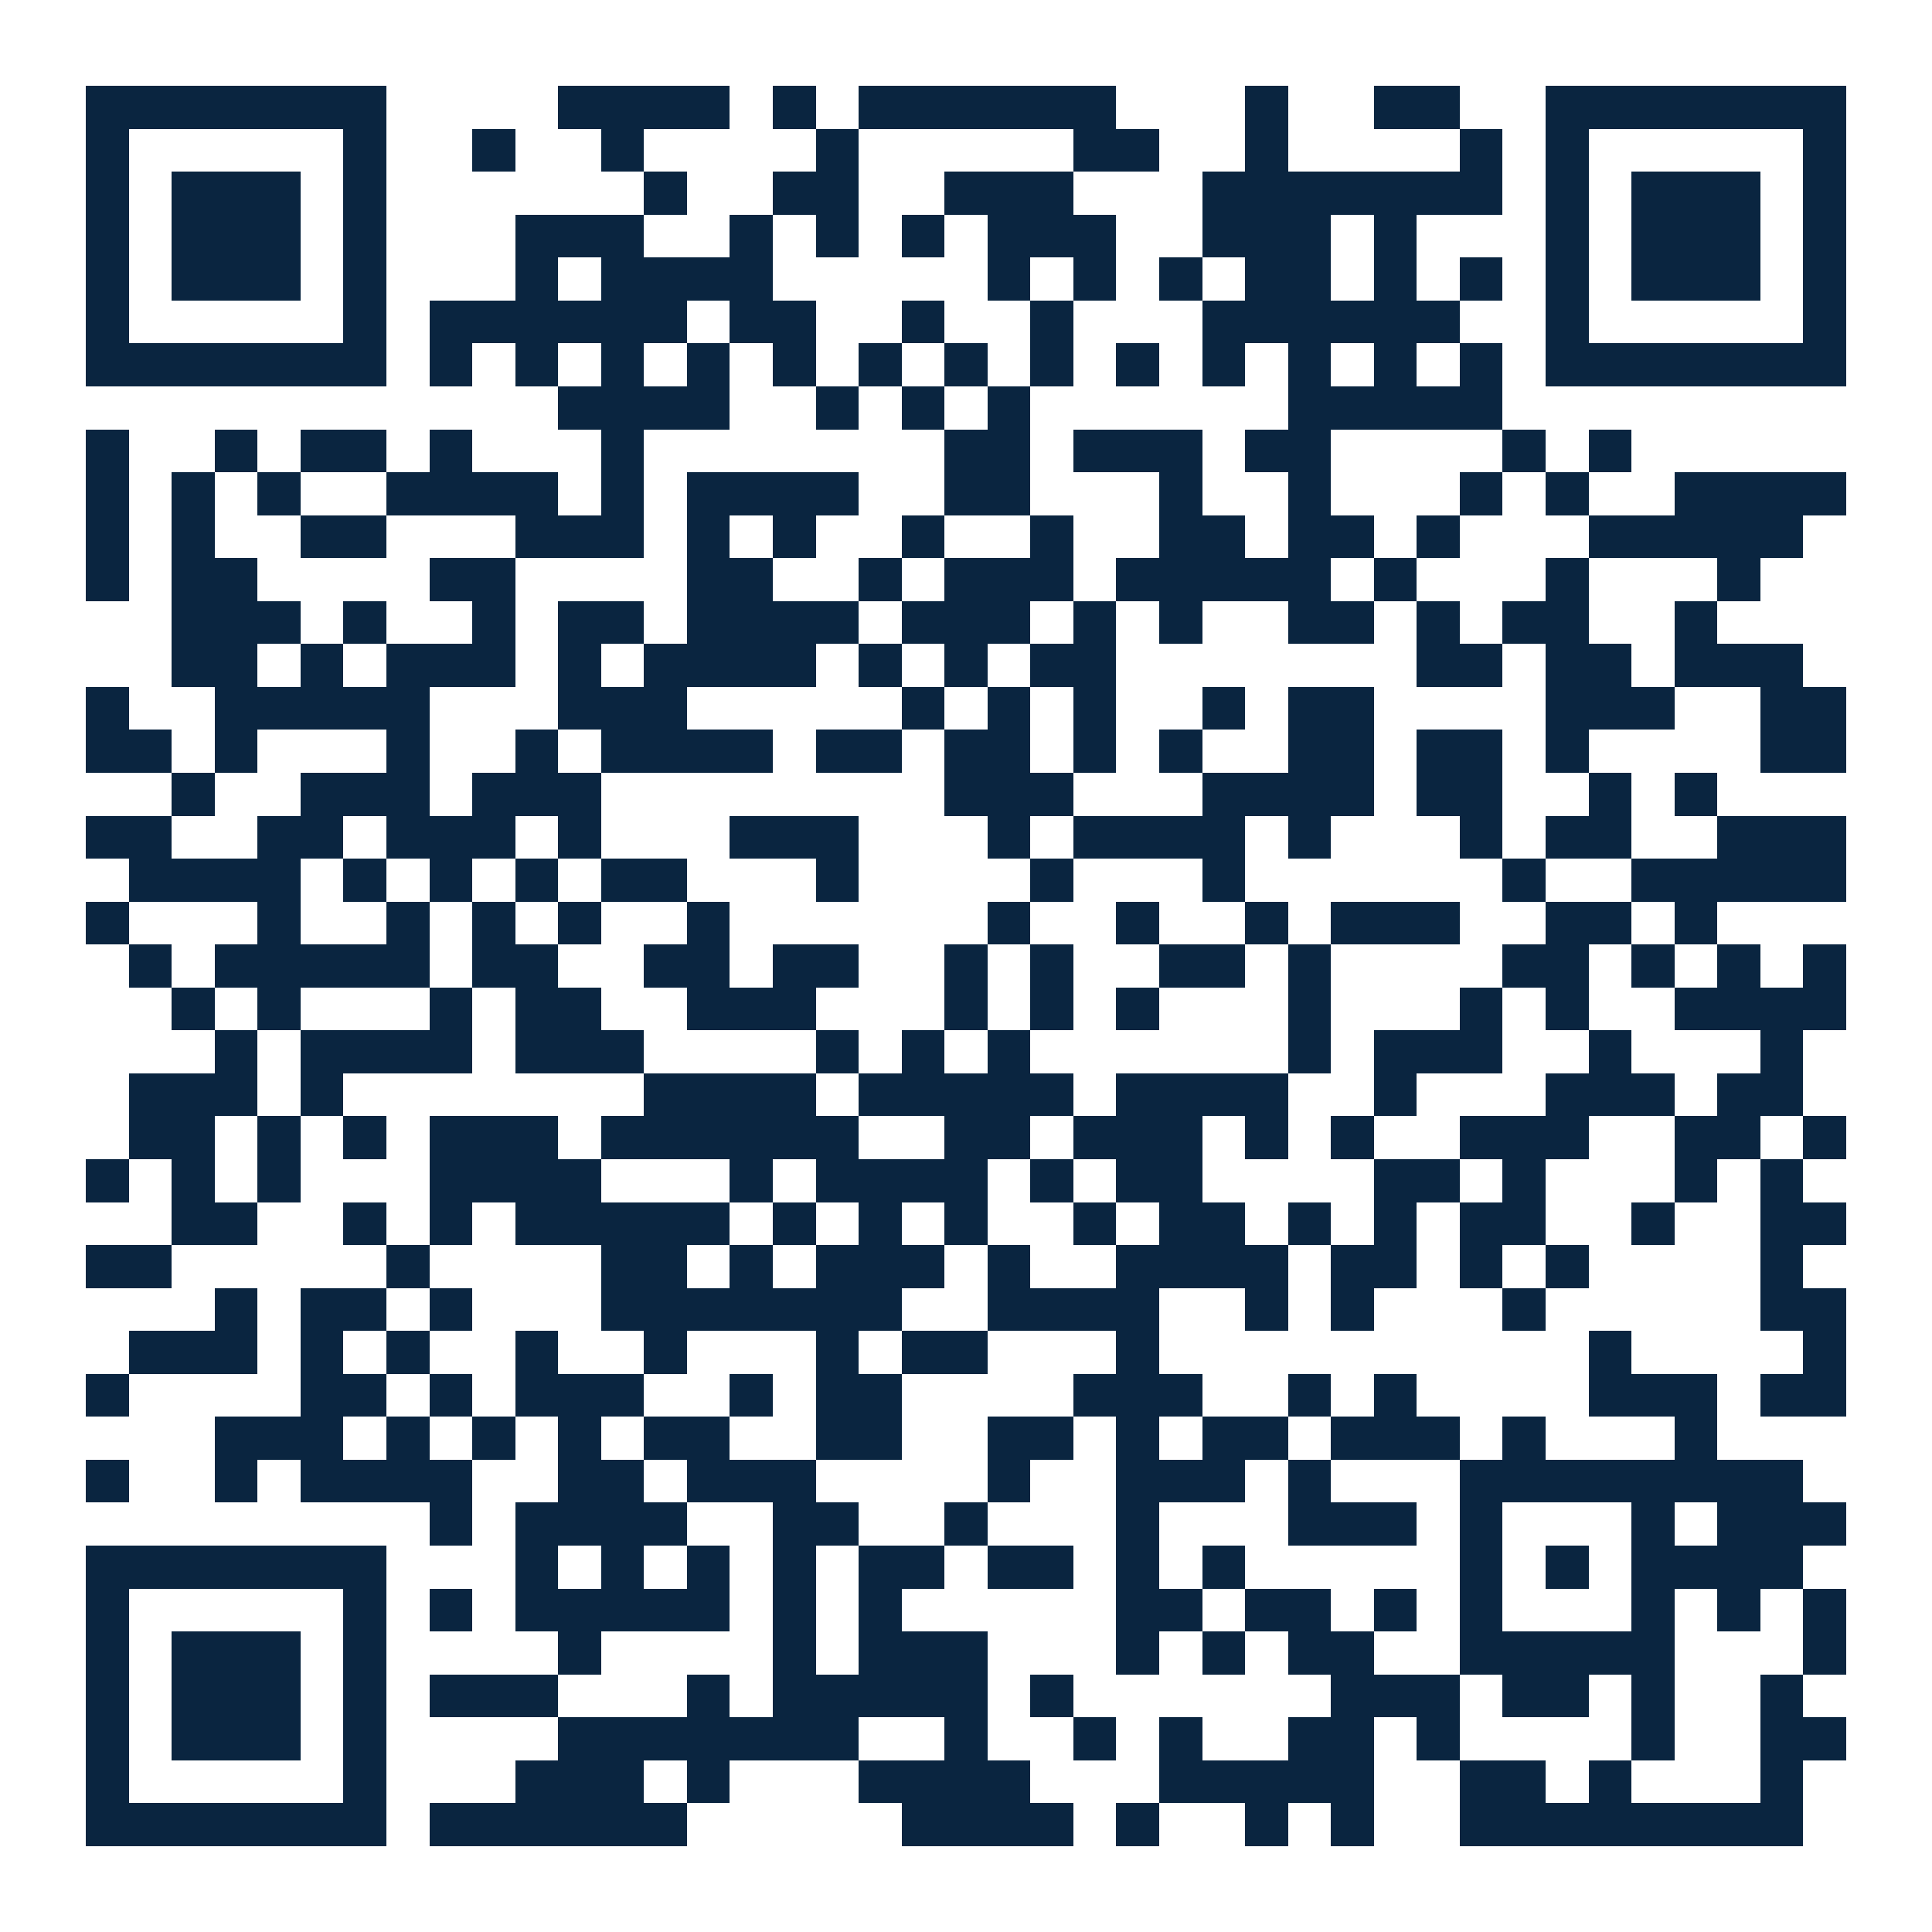
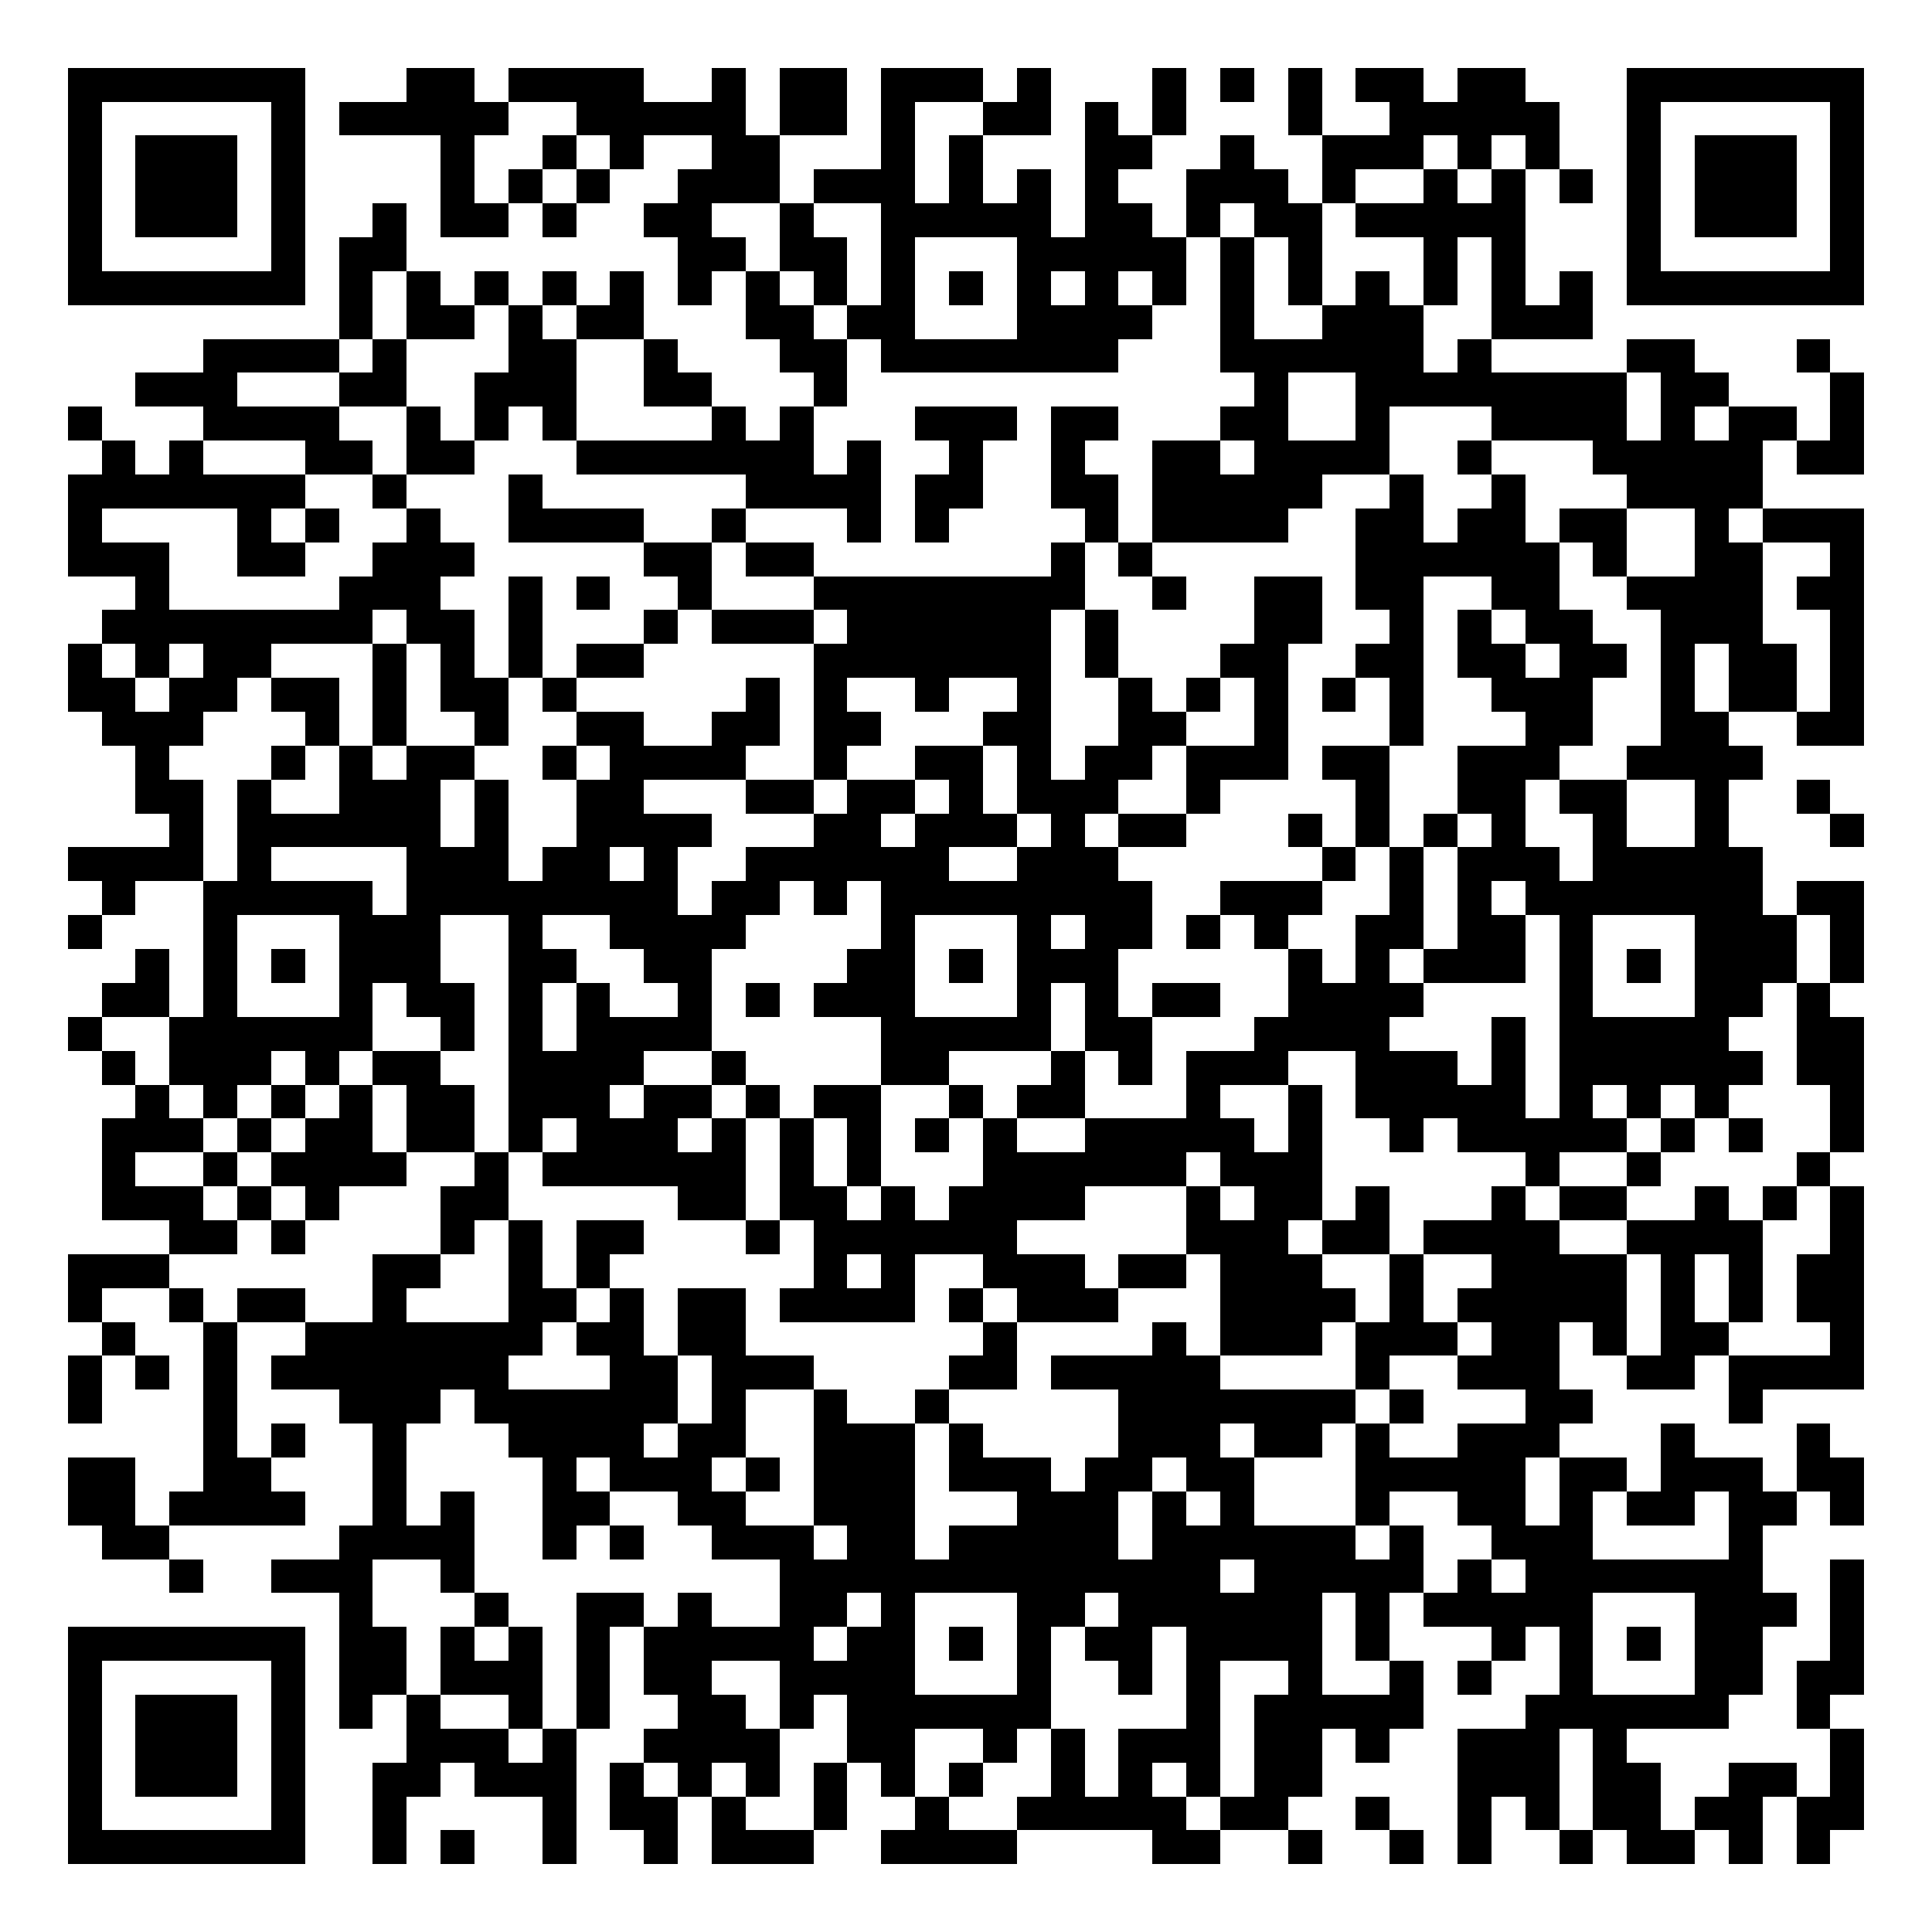
- <svg xmlns="http://www.w3.org/2000/svg" viewBox="0 0 45 45" shape-rendering="crispEdges">
-   <path fill="#FFFFFF" d="M0 0h45v45H0z" />
-   <path stroke="#0A2540" d="M2 2.5h7m4 0h4m1 0h1m1 0h6m3 0h1m2 0h2m2 0h7M2 3.5h1m5 0h1m2 0h1m2 0h1m4 0h1m5 0h2m2 0h1m4 0h1m1 0h1m5 0h1M2 4.5h1m1 0h3m1 0h1m6 0h1m2 0h2m2 0h3m3 0h7m1 0h1m1 0h3m1 0h1M2 5.5h1m1 0h3m1 0h1m3 0h3m2 0h1m1 0h1m1 0h1m1 0h3m2 0h3m1 0h1m3 0h1m1 0h3m1 0h1M2 6.5h1m1 0h3m1 0h1m3 0h1m1 0h4m5 0h1m1 0h1m1 0h1m1 0h2m1 0h1m1 0h1m1 0h1m1 0h3m1 0h1M2 7.5h1m5 0h1m1 0h6m1 0h2m2 0h1m2 0h1m3 0h6m2 0h1m5 0h1M2 8.5h7m1 0h1m1 0h1m1 0h1m1 0h1m1 0h1m1 0h1m1 0h1m1 0h1m1 0h1m1 0h1m1 0h1m1 0h1m1 0h1m1 0h7M13 9.5h4m2 0h1m1 0h1m1 0h1m6 0h5M2 10.5h1m2 0h1m1 0h2m1 0h1m3 0h1m7 0h2m1 0h3m1 0h2m4 0h1m1 0h1M2 11.5h1m1 0h1m1 0h1m2 0h4m1 0h1m1 0h4m2 0h2m3 0h1m2 0h1m3 0h1m1 0h1m2 0h4M2 12.5h1m1 0h1m2 0h2m3 0h3m1 0h1m1 0h1m2 0h1m2 0h1m2 0h2m1 0h2m1 0h1m3 0h5M2 13.5h1m1 0h2m4 0h2m4 0h2m2 0h1m1 0h3m1 0h5m1 0h1m3 0h1m3 0h1M4 14.5h3m1 0h1m2 0h1m1 0h2m1 0h4m1 0h3m1 0h1m1 0h1m2 0h2m1 0h1m1 0h2m2 0h1M4 15.5h2m1 0h1m1 0h3m1 0h1m1 0h4m1 0h1m1 0h1m1 0h2m7 0h2m1 0h2m1 0h3M2 16.5h1m2 0h5m3 0h3m5 0h1m1 0h1m1 0h1m2 0h1m1 0h2m4 0h3m2 0h2M2 17.5h2m1 0h1m3 0h1m2 0h1m1 0h4m1 0h2m1 0h2m1 0h1m1 0h1m2 0h2m1 0h2m1 0h1m4 0h2M4 18.5h1m2 0h3m1 0h3m8 0h3m3 0h4m1 0h2m2 0h1m1 0h1M2 19.5h2m2 0h2m1 0h3m1 0h1m3 0h3m3 0h1m1 0h4m1 0h1m3 0h1m1 0h2m2 0h3M3 20.5h4m1 0h1m1 0h1m1 0h1m1 0h2m3 0h1m4 0h1m3 0h1m6 0h1m2 0h5M2 21.5h1m3 0h1m2 0h1m1 0h1m1 0h1m2 0h1m6 0h1m2 0h1m2 0h1m1 0h3m2 0h2m1 0h1M3 22.5h1m1 0h5m1 0h2m2 0h2m1 0h2m2 0h1m1 0h1m2 0h2m1 0h1m4 0h2m1 0h1m1 0h1m1 0h1M4 23.5h1m1 0h1m3 0h1m1 0h2m2 0h3m3 0h1m1 0h1m1 0h1m3 0h1m3 0h1m1 0h1m2 0h4M5 24.5h1m1 0h4m1 0h3m4 0h1m1 0h1m1 0h1m6 0h1m1 0h3m2 0h1m3 0h1M3 25.5h3m1 0h1m7 0h4m1 0h5m1 0h4m2 0h1m3 0h3m1 0h2M3 26.5h2m1 0h1m1 0h1m1 0h3m1 0h6m2 0h2m1 0h3m1 0h1m1 0h1m2 0h3m2 0h2m1 0h1M2 27.5h1m1 0h1m1 0h1m3 0h4m3 0h1m1 0h4m1 0h1m1 0h2m4 0h2m1 0h1m3 0h1m1 0h1M4 28.5h2m2 0h1m1 0h1m1 0h5m1 0h1m1 0h1m1 0h1m2 0h1m1 0h2m1 0h1m1 0h1m1 0h2m2 0h1m2 0h2M2 29.5h2m5 0h1m4 0h2m1 0h1m1 0h3m1 0h1m2 0h4m1 0h2m1 0h1m1 0h1m4 0h1M5 30.5h1m1 0h2m1 0h1m3 0h7m2 0h4m2 0h1m1 0h1m3 0h1m5 0h2M3 31.5h3m1 0h1m1 0h1m2 0h1m2 0h1m3 0h1m1 0h2m3 0h1m10 0h1m4 0h1M2 32.5h1m4 0h2m1 0h1m1 0h3m2 0h1m1 0h2m4 0h3m2 0h1m1 0h1m4 0h3m1 0h2M5 33.5h3m1 0h1m1 0h1m1 0h1m1 0h2m2 0h2m2 0h2m1 0h1m1 0h2m1 0h3m1 0h1m3 0h1M2 34.5h1m2 0h1m1 0h4m2 0h2m1 0h3m4 0h1m2 0h3m1 0h1m3 0h8M10 35.5h1m1 0h4m2 0h2m2 0h1m3 0h1m3 0h3m1 0h1m3 0h1m1 0h3M2 36.5h7m3 0h1m1 0h1m1 0h1m1 0h1m1 0h2m1 0h2m1 0h1m1 0h1m5 0h1m1 0h1m1 0h4M2 37.5h1m5 0h1m1 0h1m1 0h5m1 0h1m1 0h1m5 0h2m1 0h2m1 0h1m1 0h1m3 0h1m1 0h1m1 0h1M2 38.5h1m1 0h3m1 0h1m4 0h1m4 0h1m1 0h3m3 0h1m1 0h1m1 0h2m2 0h5m3 0h1M2 39.5h1m1 0h3m1 0h1m1 0h3m3 0h1m1 0h5m1 0h1m6 0h3m1 0h2m1 0h1m2 0h1M2 40.5h1m1 0h3m1 0h1m4 0h7m2 0h1m2 0h1m1 0h1m2 0h2m1 0h1m4 0h1m2 0h2M2 41.5h1m5 0h1m3 0h3m1 0h1m3 0h4m3 0h5m2 0h2m1 0h1m3 0h1M2 42.5h7m1 0h6m5 0h4m1 0h1m2 0h1m1 0h1m2 0h8" />
+ <svg xmlns="http://www.w3.org/2000/svg" viewBox="0 0 57 57" shape-rendering="crispEdges">
+   <path fill="#FFFFFF" d="M0 0h57v57H0z" />
+   <path stroke="#000000" d="M2 2.5h7m3 0h2m1 0h4m2 0h1m1 0h2m1 0h3m1 0h1m3 0h1m1 0h1m1 0h1m1 0h2m1 0h2m3 0h7M2 3.5h1m5 0h1m1 0h5m2 0h5m1 0h2m1 0h1m2 0h2m1 0h1m1 0h1m3 0h1m2 0h5m2 0h1m5 0h1M2 4.5h1m1 0h3m1 0h1m4 0h1m2 0h1m1 0h1m2 0h2m3 0h1m1 0h1m3 0h2m2 0h1m2 0h3m1 0h1m1 0h1m2 0h1m1 0h3m1 0h1M2 5.5h1m1 0h3m1 0h1m4 0h1m1 0h1m1 0h1m2 0h3m1 0h3m1 0h1m1 0h1m1 0h1m2 0h3m1 0h1m2 0h1m1 0h1m1 0h1m1 0h1m1 0h3m1 0h1M2 6.5h1m1 0h3m1 0h1m2 0h1m1 0h2m1 0h1m2 0h2m2 0h1m2 0h5m1 0h2m1 0h1m1 0h2m1 0h5m3 0h1m1 0h3m1 0h1M2 7.5h1m5 0h1m1 0h2m8 0h2m1 0h2m1 0h1m3 0h5m1 0h1m1 0h1m3 0h1m1 0h1m3 0h1m5 0h1M2 8.5h7m1 0h1m1 0h1m1 0h1m1 0h1m1 0h1m1 0h1m1 0h1m1 0h1m1 0h1m1 0h1m1 0h1m1 0h1m1 0h1m1 0h1m1 0h1m1 0h1m1 0h1m1 0h1m1 0h1m1 0h7M10 9.5h1m1 0h2m1 0h1m1 0h2m3 0h2m1 0h2m3 0h4m2 0h1m2 0h3m2 0h3M6 10.5h4m1 0h1m3 0h2m2 0h1m3 0h2m1 0h7m3 0h6m1 0h1m4 0h2m3 0h1M4 11.5h3m3 0h2m2 0h3m2 0h2m3 0h1m12 0h1m2 0h8m1 0h2m3 0h1M2 12.5h1m3 0h4m2 0h1m1 0h1m1 0h1m4 0h1m1 0h1m3 0h3m1 0h2m3 0h2m2 0h1m3 0h4m1 0h1m1 0h2m1 0h1M3 13.5h1m1 0h1m3 0h2m1 0h2m3 0h7m1 0h1m2 0h1m2 0h1m2 0h2m1 0h4m2 0h1m3 0h5m1 0h2M2 14.5h7m2 0h1m3 0h1m6 0h4m1 0h2m2 0h2m1 0h5m2 0h1m2 0h1m3 0h4M2 15.5h1m4 0h1m1 0h1m2 0h1m2 0h4m2 0h1m3 0h1m1 0h1m4 0h1m1 0h4m2 0h2m1 0h2m1 0h2m2 0h1m1 0h3M2 16.5h3m2 0h2m2 0h3m5 0h2m1 0h2m7 0h1m1 0h1m6 0h6m1 0h1m2 0h2m2 0h1M4 17.5h1m5 0h3m2 0h1m1 0h1m2 0h1m3 0h8m2 0h1m2 0h2m1 0h2m2 0h2m2 0h4m1 0h2M3 18.5h8m1 0h2m1 0h1m3 0h1m1 0h3m1 0h6m1 0h1m4 0h2m2 0h1m1 0h1m1 0h2m2 0h3m2 0h1M2 19.5h1m1 0h1m1 0h2m3 0h1m1 0h1m1 0h1m1 0h2m5 0h7m1 0h1m3 0h2m2 0h2m1 0h2m1 0h2m1 0h1m1 0h2m1 0h1M2 20.5h2m1 0h2m1 0h2m1 0h1m1 0h2m1 0h1m5 0h1m1 0h1m2 0h1m2 0h1m2 0h1m1 0h1m1 0h1m1 0h1m1 0h1m2 0h3m2 0h1m1 0h2m1 0h1M3 21.5h3m3 0h1m1 0h1m2 0h1m2 0h2m2 0h2m1 0h2m3 0h2m2 0h2m2 0h1m3 0h1m3 0h2m2 0h2m2 0h2M4 22.5h1m3 0h1m1 0h1m1 0h2m2 0h1m1 0h4m2 0h1m2 0h2m1 0h1m1 0h2m1 0h3m1 0h2m2 0h3m2 0h4M4 23.5h2m1 0h1m2 0h3m1 0h1m2 0h2m3 0h2m1 0h2m1 0h1m1 0h3m2 0h1m4 0h1m2 0h2m1 0h2m2 0h1m2 0h1M5 24.5h1m1 0h6m1 0h1m2 0h4m3 0h2m1 0h3m1 0h1m1 0h2m3 0h1m1 0h1m1 0h1m1 0h1m2 0h1m2 0h1m3 0h1M2 25.5h4m1 0h1m4 0h3m1 0h2m1 0h1m2 0h6m2 0h3m6 0h1m1 0h1m1 0h3m1 0h5M3 26.5h1m2 0h5m1 0h8m1 0h2m1 0h1m1 0h8m2 0h3m2 0h1m1 0h1m1 0h7m1 0h2M2 27.5h1m3 0h1m3 0h3m2 0h1m2 0h4m4 0h1m3 0h1m1 0h2m1 0h1m1 0h1m2 0h2m1 0h2m1 0h1m3 0h3m1 0h1M4 28.5h1m1 0h1m1 0h1m1 0h3m2 0h2m2 0h2m4 0h2m1 0h1m1 0h3m5 0h1m1 0h1m1 0h3m1 0h1m1 0h1m1 0h3m1 0h1M3 29.5h2m1 0h1m3 0h1m1 0h2m1 0h1m1 0h1m2 0h1m1 0h1m1 0h3m3 0h1m1 0h1m1 0h2m2 0h4m4 0h1m3 0h2m1 0h1M2 30.5h1m2 0h6m2 0h1m1 0h1m1 0h4m5 0h5m1 0h2m3 0h4m3 0h1m1 0h5m2 0h2M3 31.5h1m1 0h3m1 0h1m1 0h2m2 0h4m2 0h1m4 0h2m3 0h1m1 0h1m1 0h3m2 0h3m1 0h1m1 0h6m1 0h2M4 32.5h1m1 0h1m1 0h1m1 0h1m1 0h2m1 0h3m1 0h2m1 0h1m1 0h2m2 0h1m1 0h2m3 0h1m2 0h1m1 0h5m1 0h1m1 0h1m1 0h1m3 0h1M3 33.5h3m1 0h1m1 0h2m1 0h2m1 0h1m1 0h3m1 0h1m1 0h1m1 0h1m1 0h1m1 0h1m2 0h5m1 0h1m2 0h1m1 0h5m1 0h1m1 0h1m2 0h1M3 34.5h1m2 0h1m1 0h4m2 0h1m1 0h6m1 0h1m1 0h1m3 0h6m1 0h3m6 0h1m2 0h1m4 0h1M3 35.5h3m1 0h1m1 0h1m3 0h2m5 0h2m1 0h2m1 0h1m1 0h4m3 0h1m1 0h2m1 0h1m3 0h1m1 0h2m2 0h1m1 0h1m1 0h1M5 36.5h2m1 0h1m4 0h1m1 0h1m1 0h2m3 0h1m1 0h6m5 0h3m1 0h2m1 0h4m2 0h4m2 0h1M2 37.5h3m6 0h2m2 0h1m1 0h1m6 0h1m1 0h1m2 0h3m1 0h2m1 0h3m2 0h1m2 0h4m1 0h1m1 0h1m1 0h2M2 38.5h1m2 0h1m1 0h2m2 0h1m3 0h2m1 0h1m1 0h2m1 0h4m1 0h1m1 0h3m3 0h4m1 0h1m1 0h5m1 0h1m1 0h1m1 0h2M3 39.5h1m2 0h1m2 0h7m1 0h2m1 0h2m7 0h1m4 0h1m1 0h3m1 0h3m1 0h2m1 0h1m1 0h2m3 0h1M2 40.5h1m1 0h1m1 0h1m1 0h7m3 0h2m1 0h3m4 0h2m1 0h5m4 0h1m2 0h3m2 0h2m1 0h4M2 41.5h1m3 0h1m3 0h3m1 0h6m1 0h1m2 0h1m2 0h1m5 0h7m1 0h1m3 0h2m4 0h1M6 42.5h1m1 0h1m2 0h1m3 0h4m1 0h2m2 0h3m1 0h1m4 0h3m1 0h2m1 0h1m2 0h3m3 0h1m3 0h1M2 43.5h2m2 0h2m3 0h1m4 0h1m1 0h3m1 0h1m1 0h3m1 0h3m1 0h2m1 0h2m3 0h5m1 0h2m1 0h3m1 0h2M2 44.5h2m1 0h4m2 0h1m1 0h1m2 0h2m2 0h2m2 0h3m3 0h3m1 0h1m1 0h1m3 0h1m2 0h2m1 0h1m1 0h2m1 0h2m1 0h1M3 45.5h2m5 0h4m2 0h1m1 0h1m2 0h3m1 0h2m1 0h5m1 0h6m1 0h1m2 0h3m4 0h1M5 46.5h1m2 0h3m2 0h1m9 0h13m1 0h5m1 0h1m1 0h7m2 0h1M10 47.5h1m3 0h1m2 0h2m1 0h1m2 0h2m1 0h1m3 0h2m1 0h6m1 0h1m1 0h5m3 0h3m1 0h1M2 48.5h7m1 0h2m1 0h1m1 0h1m1 0h1m1 0h5m1 0h2m1 0h1m1 0h1m1 0h2m1 0h4m1 0h1m3 0h1m1 0h1m1 0h1m1 0h2m2 0h1M2 49.5h1m5 0h1m1 0h2m1 0h3m1 0h1m1 0h2m2 0h4m3 0h1m2 0h1m1 0h1m2 0h1m2 0h1m1 0h1m2 0h1m3 0h2m1 0h2M2 50.5h1m1 0h3m1 0h1m1 0h1m1 0h1m2 0h1m1 0h1m2 0h2m1 0h1m1 0h6m4 0h1m1 0h5m3 0h6m2 0h1M2 51.5h1m1 0h3m1 0h1m3 0h3m1 0h1m2 0h4m2 0h2m2 0h1m1 0h1m1 0h3m1 0h2m1 0h1m2 0h3m1 0h1m6 0h1M2 52.5h1m1 0h3m1 0h1m2 0h2m1 0h3m1 0h1m1 0h1m1 0h1m1 0h1m1 0h1m1 0h1m2 0h1m1 0h1m1 0h1m1 0h2m4 0h3m1 0h2m2 0h2m1 0h1M2 53.5h1m5 0h1m2 0h1m4 0h1m1 0h2m1 0h1m2 0h1m2 0h1m2 0h5m1 0h2m2 0h1m2 0h1m1 0h1m1 0h2m1 0h2m1 0h2M2 54.5h7m2 0h1m1 0h1m2 0h1m2 0h1m1 0h3m2 0h4m4 0h2m2 0h1m2 0h1m1 0h1m2 0h1m1 0h2m1 0h1m1 0h1" />
</svg>
